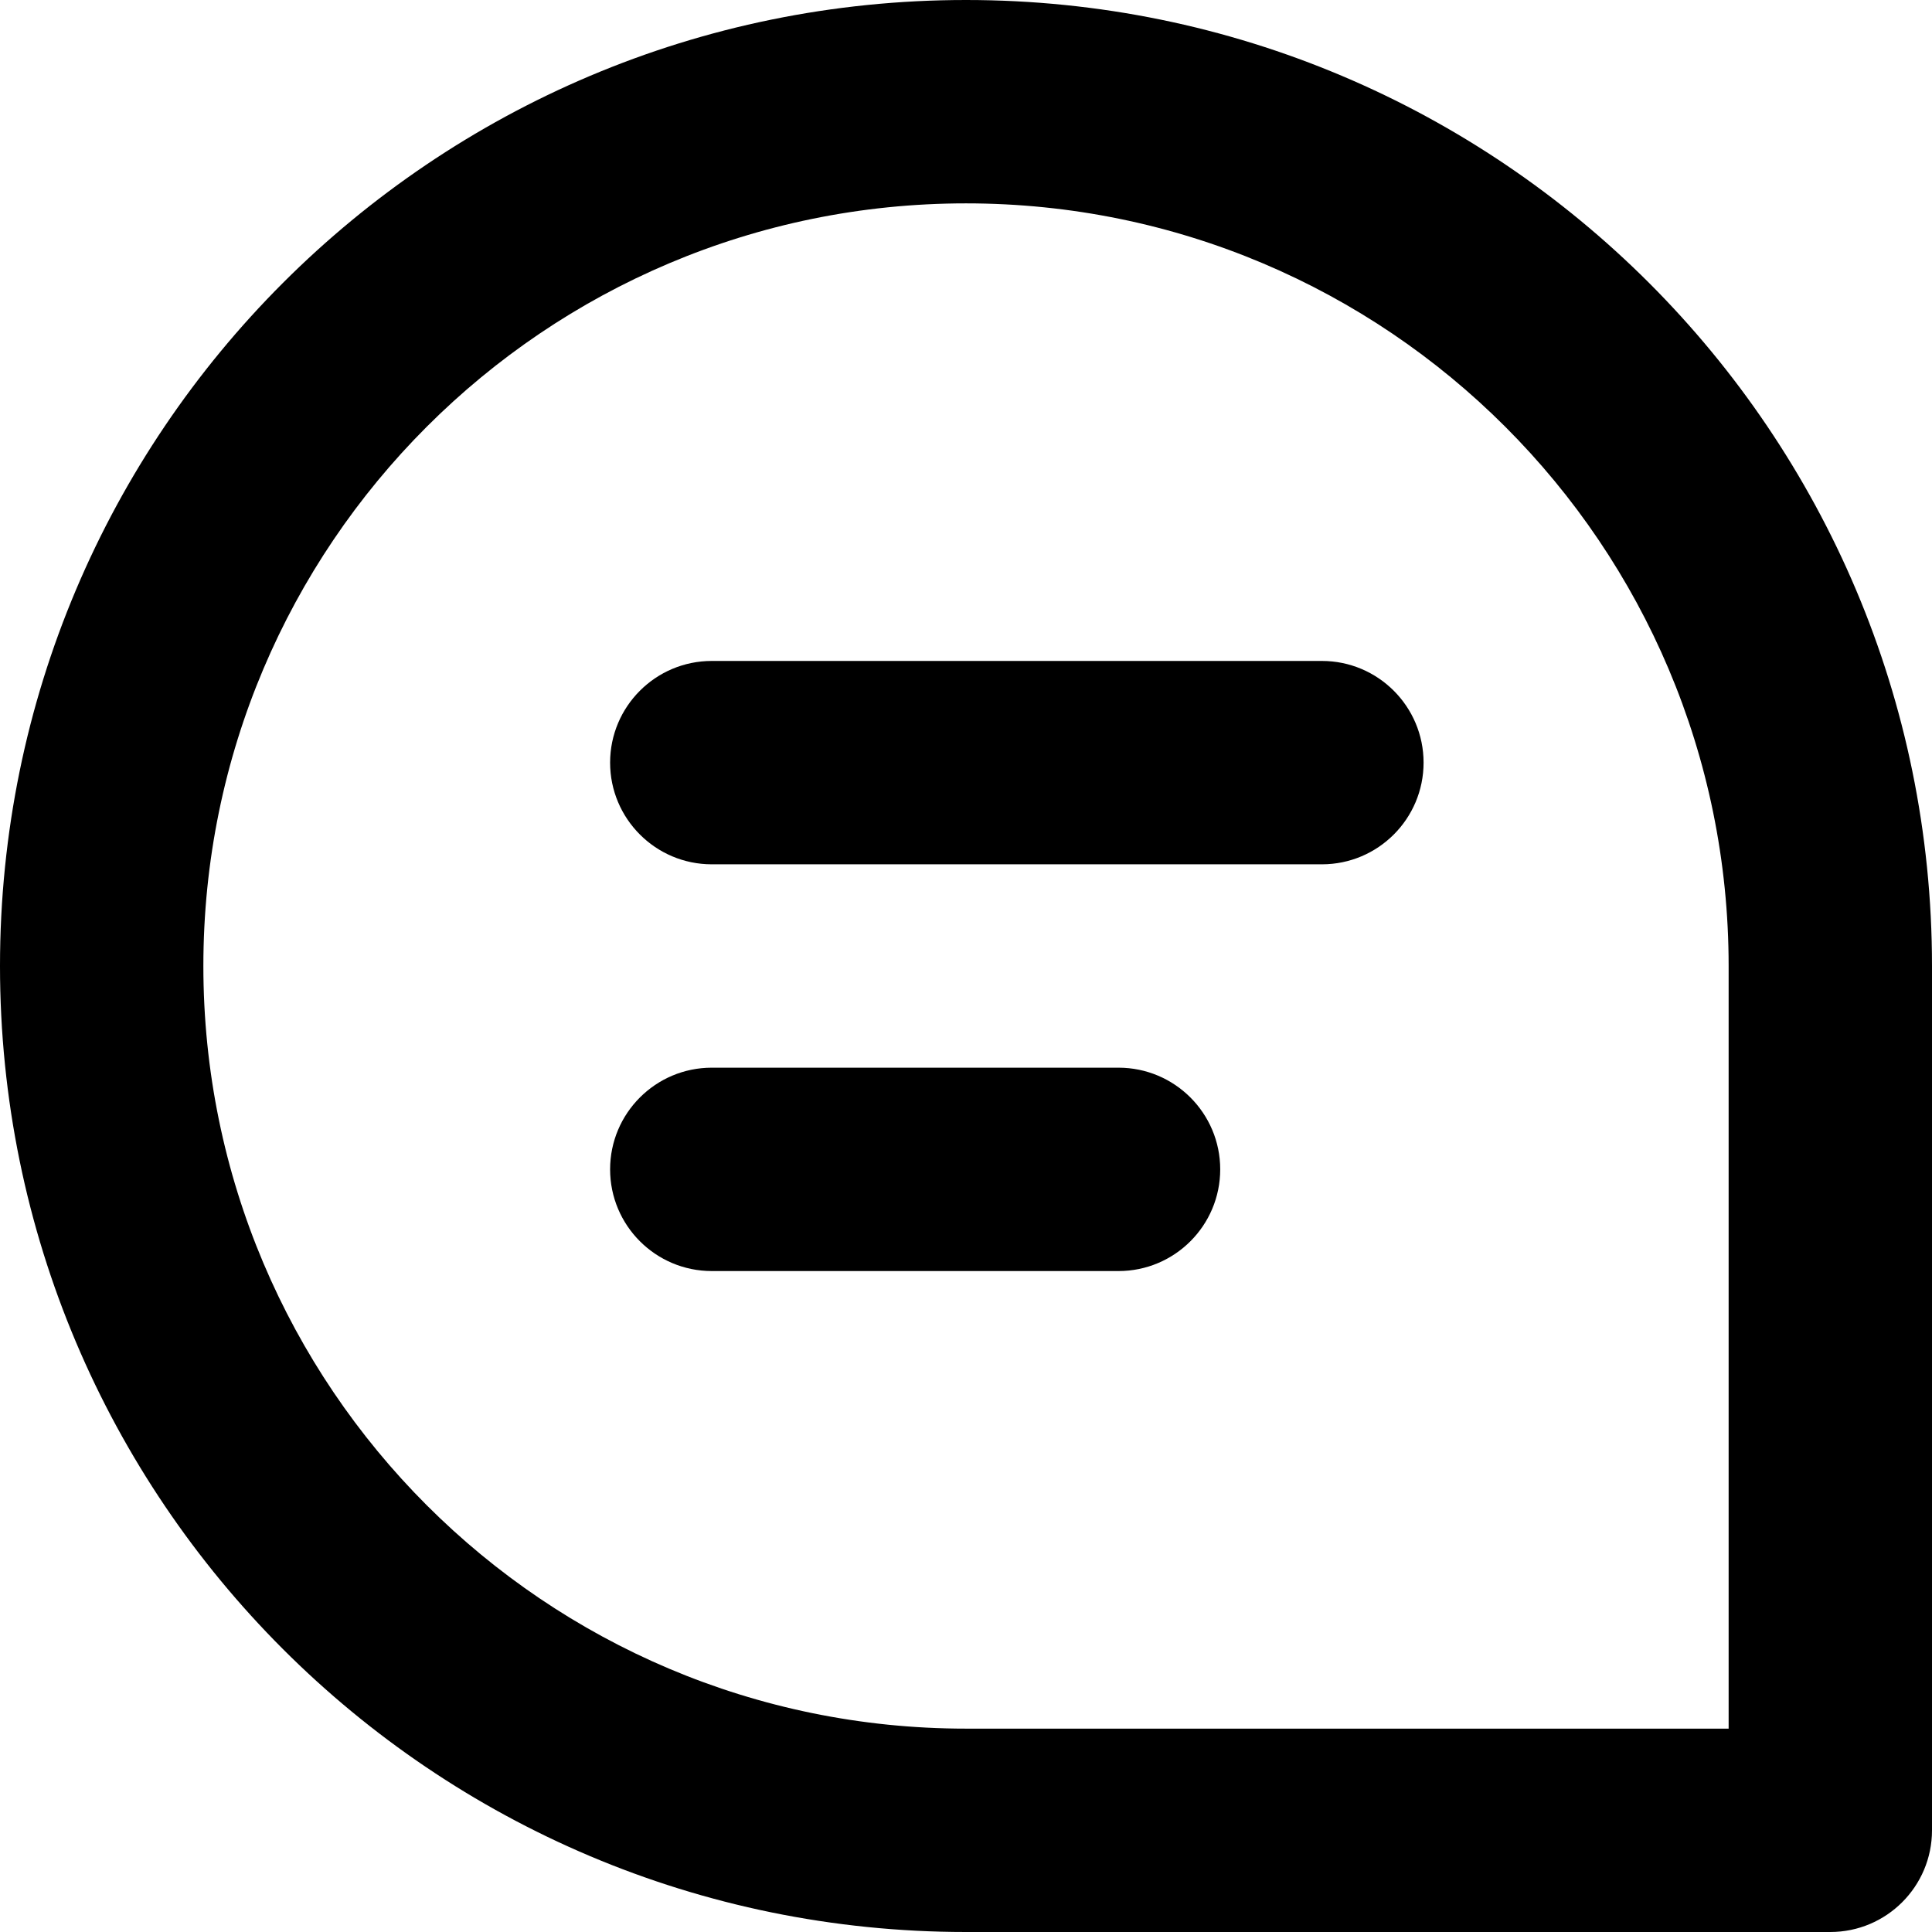
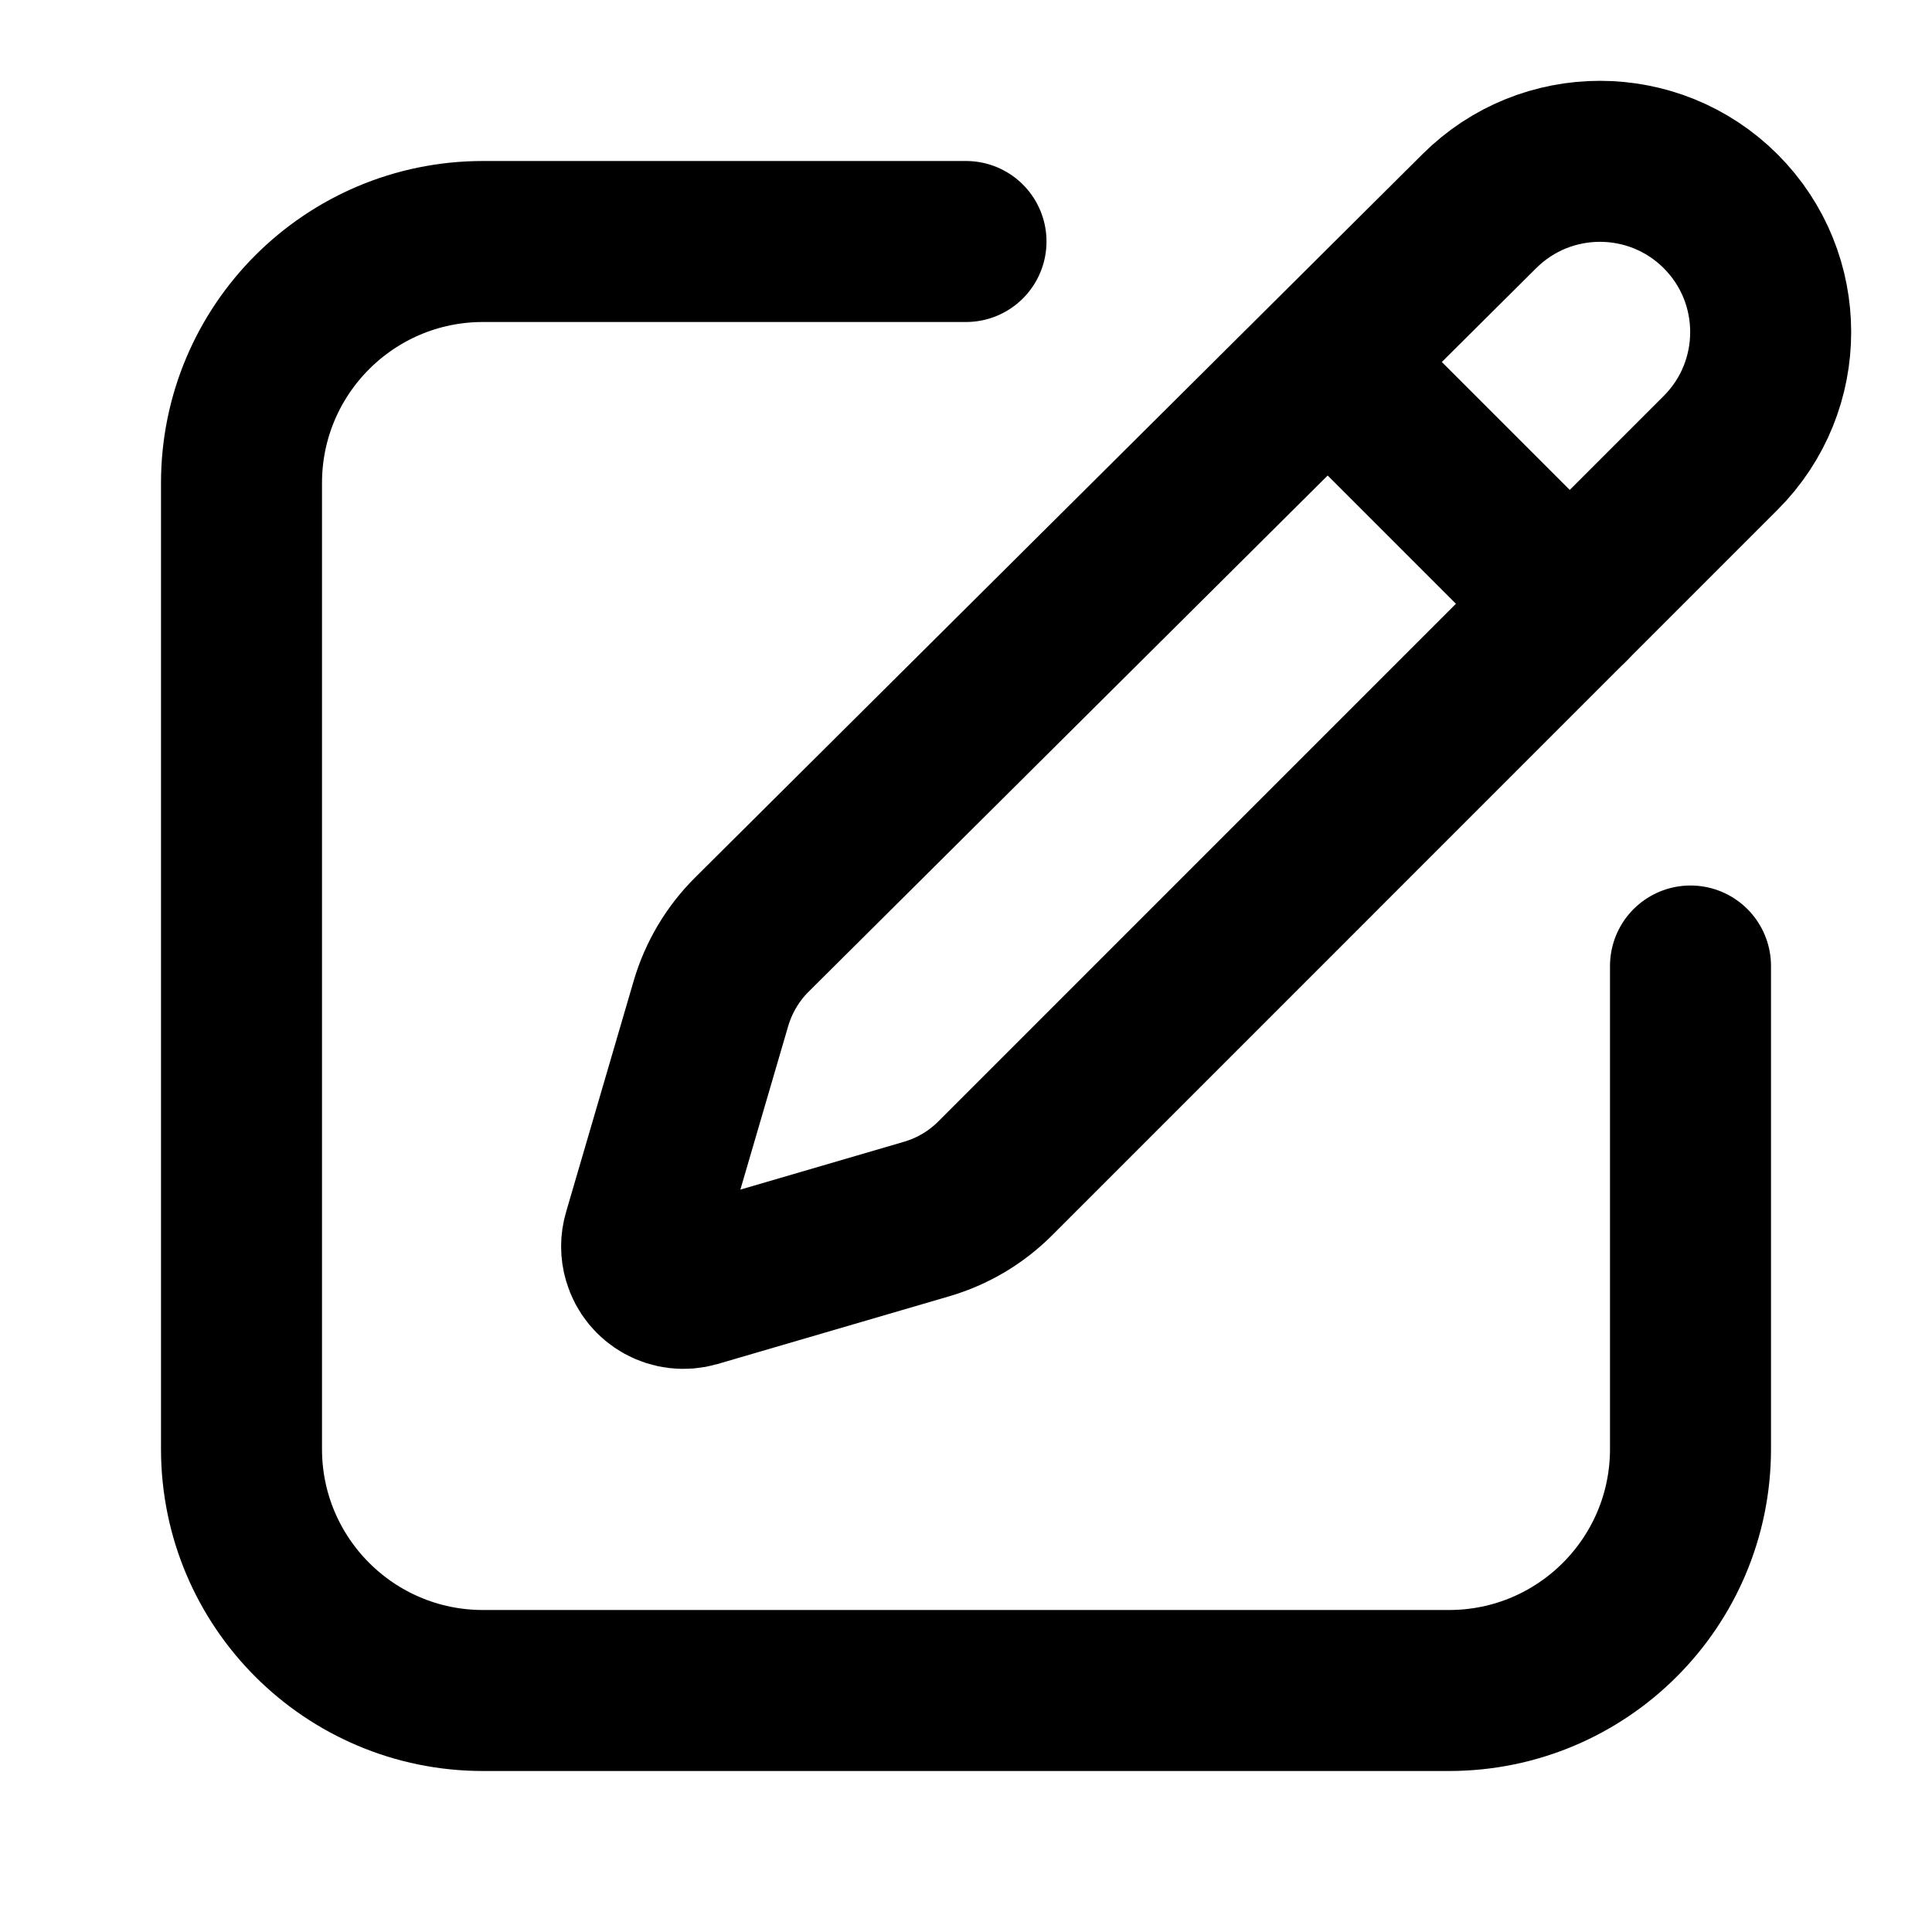
- <svg xmlns="http://www.w3.org/2000/svg" width="19" height="19" viewBox="0 0 19 19" fill="none">
-   <path d="M17 9.5C17 5.358 13.642 2 9.5 2C5.358 2 2 5.358 2 9.5C2 13.642 5.358 17 9.5 17H17V9.5ZM11 10.5C11.552 10.5 12 10.948 12 11.5C12 12.052 11.552 12.5 11 12.5H7C6.448 12.5 6 12.052 6 11.5C6 10.948 6.448 10.5 7 10.5H11ZM13 6.5C13.552 6.5 14 6.948 14 7.5C14 8.052 13.552 8.5 13 8.5H7C6.448 8.5 6 8.052 6 7.5C6 6.948 6.448 6.5 7 6.5H13ZM19 18C19 18.552 18.552 19 18 19H9.5C4.253 19 0 14.747 0 9.5C0 4.253 4.253 0 9.5 0C14.747 0 19 4.253 19 9.5V18Z" fill="currentColor" />
+ <svg xmlns="http://www.w3.org/2000/svg" width="24" height="24" viewBox="0 0 24 24" fill="none">
+   <path d="M12 3H6C4.343 3 3 4.343 3 6V18C3 19.657 4.343 21 6 21H18C19.657 21 21 19.657 21 18V12" stroke="currentColor" stroke-width="2" stroke-linecap="round" stroke-linejoin="round" />
+   <path d="M18.375 2.625C19.203 1.797 20.547 1.797 21.375 2.625C22.203 3.453 22.203 4.797 21.375 5.625L12.362 14.639C12.124 14.877 11.831 15.05 11.508 15.144L8.635 15.984C8.36 16.064 8.072 15.906 7.992 15.632C7.963 15.535 7.963 15.433 7.992 15.336L8.832 12.464C8.927 12.142 9.101 11.848 9.339 11.611L18.375 2.625Z" stroke="currentColor" stroke-width="2" stroke-linecap="round" stroke-linejoin="round" />
+   <path d="M16.5 4.5L19.5 7.5" stroke="currentColor" stroke-width="2" stroke-linecap="round" />
</svg>
